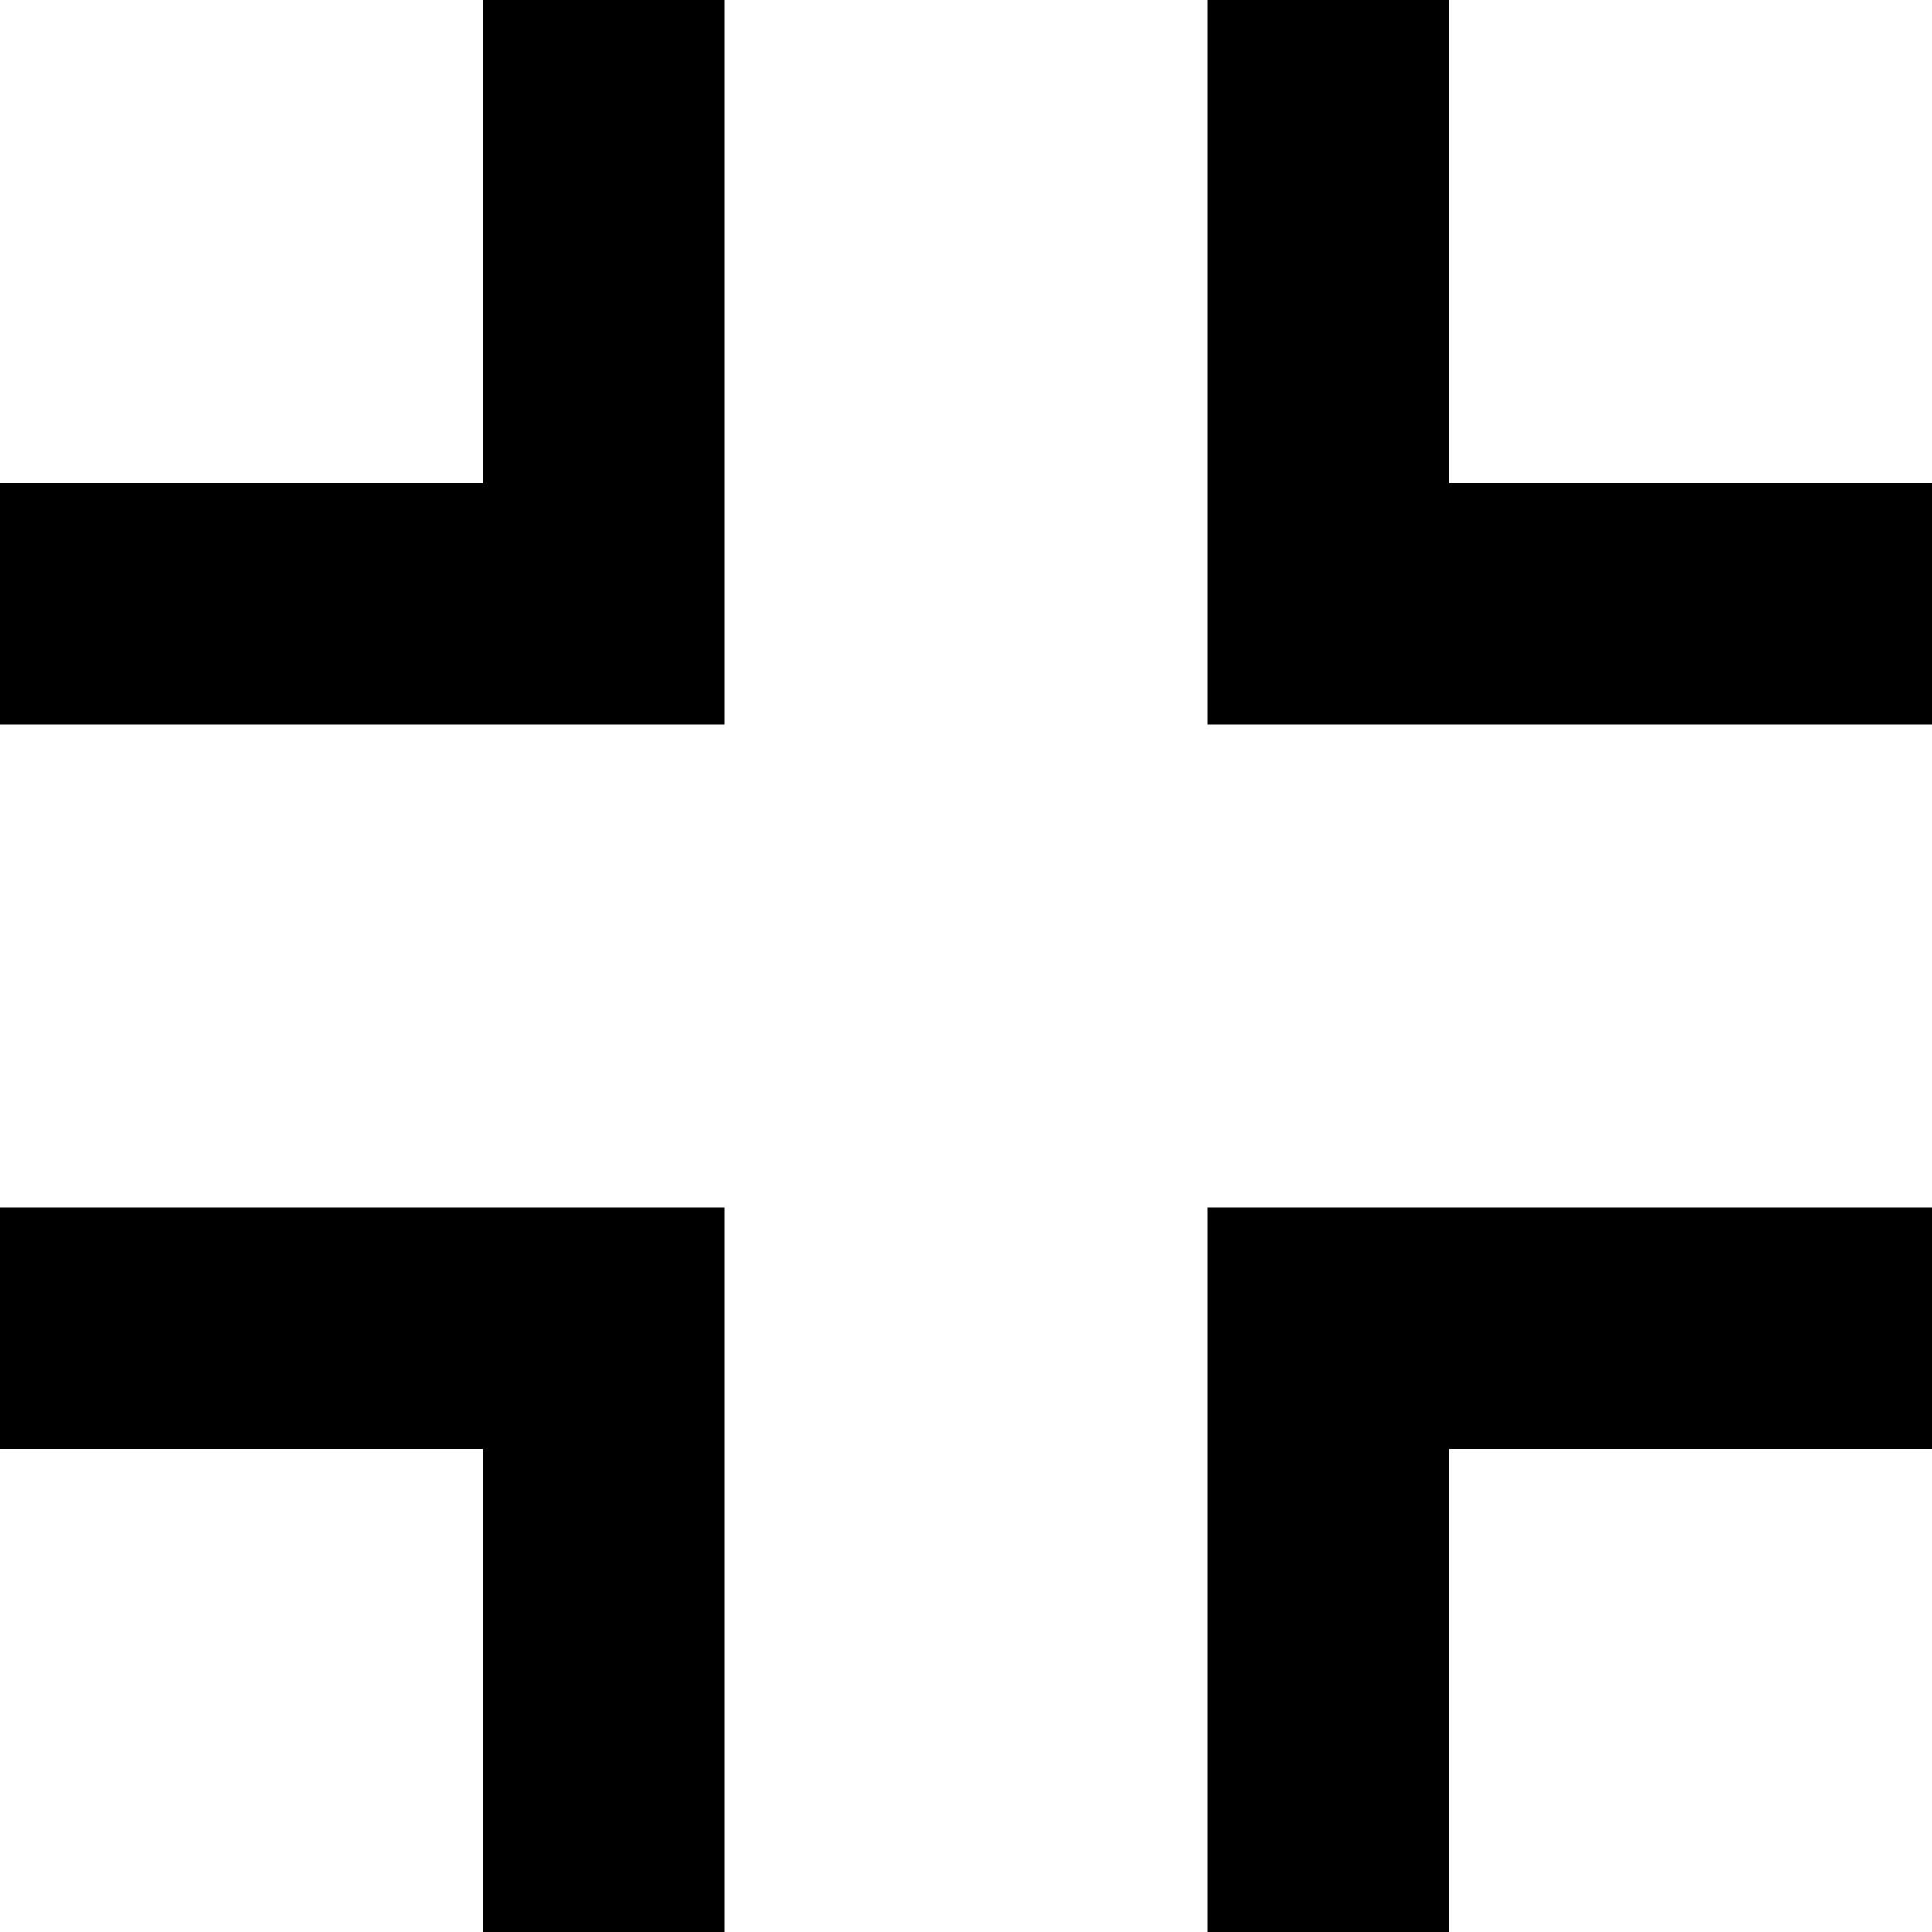
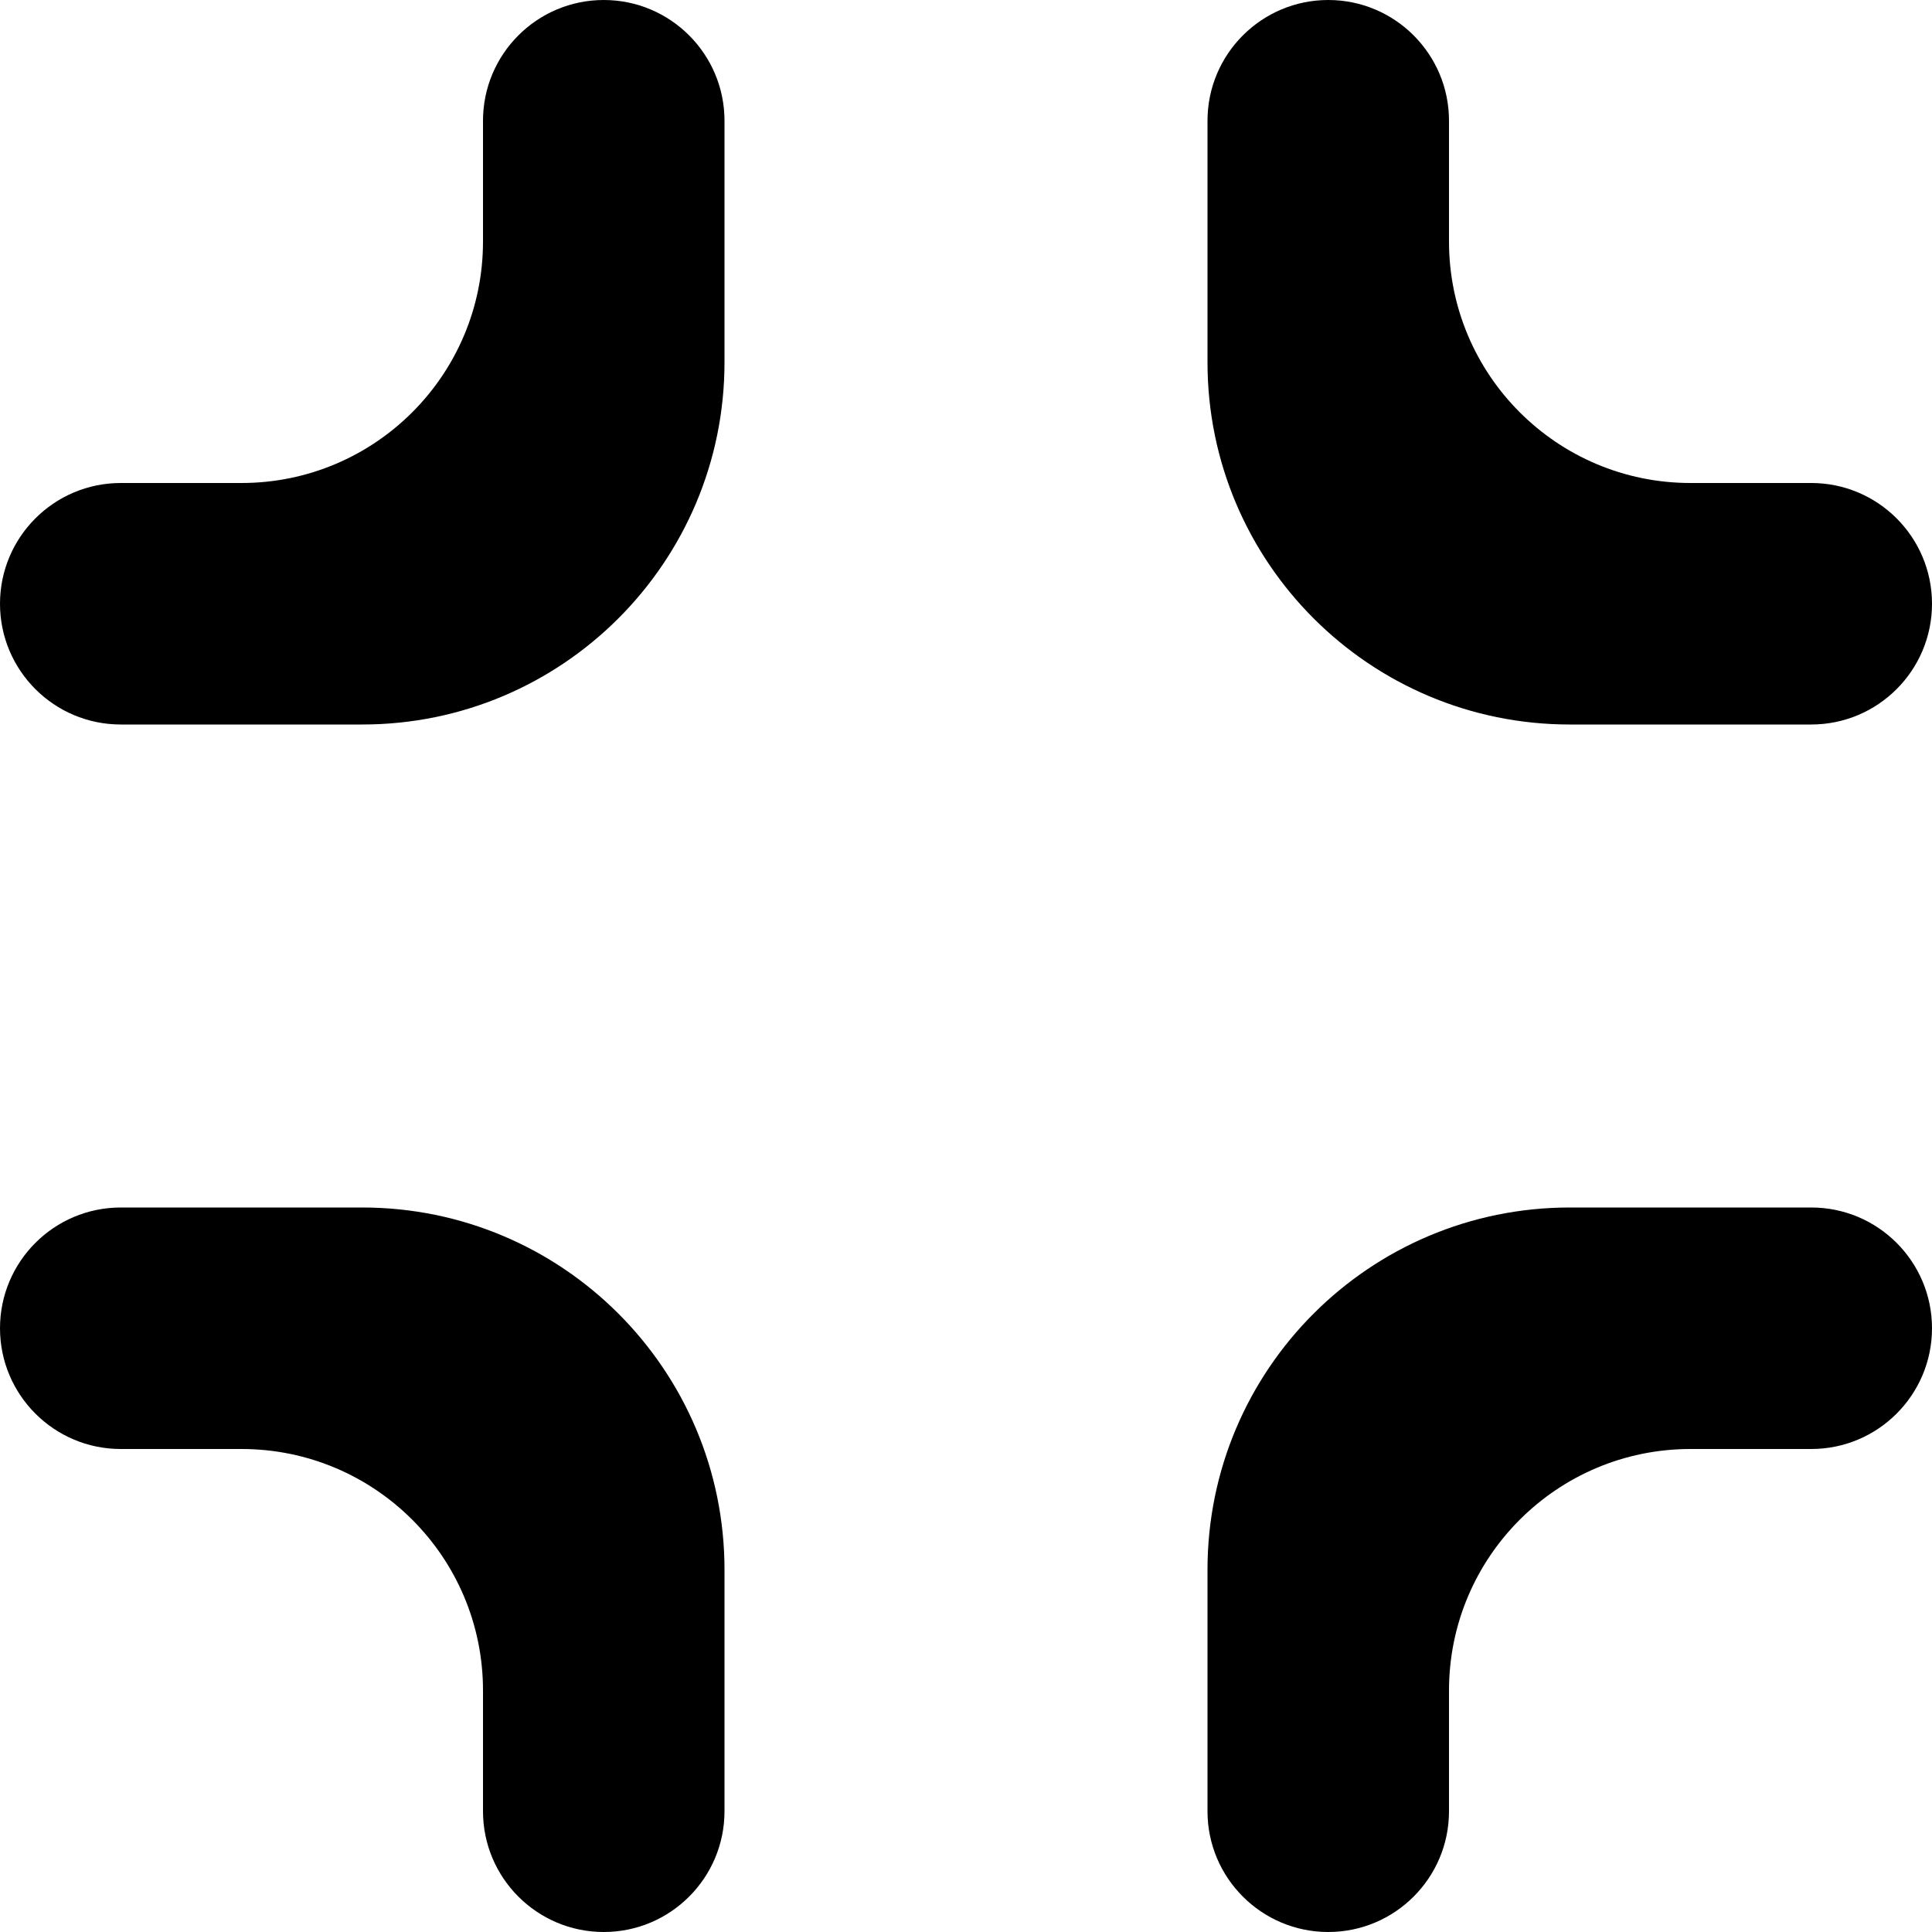
- <svg xmlns="http://www.w3.org/2000/svg" width="20" height="20" viewBox="0 0 24 24" fill="none">
-   <path d="M9 24H6V18H0V15H9V24ZM24 15V18H18V24H15V15H24ZM9 9H0V6H6V0H9V9ZM18 6H24V9H15V0H18V6Z" fill="currentColor" />
+ <svg xmlns="http://www.w3.org/2000/svg" width="24" height="24" viewBox="0 0 24 24" fill="none">
+   <path d="M9 22.5C9 23.328 8.328 24 7.5 24C6.672 24 6 23.328 6 22.5V21C6 19.343 4.657 18 3 18H1.5C0.672 18 0 17.328 0 16.5C0 15.672 0.672 15 1.5 15H4.5C6.985 15 9 17.015 9 19.5V22.5ZM22.5 15C23.328 15 24 15.672 24 16.5C24 17.328 23.328 18 22.5 18H21C19.343 18 18 19.343 18 21V22.5C18 23.328 17.328 24 16.5 24C15.672 24 15 23.328 15 22.5V19.5C15 17.015 17.015 15 19.5 15H22.5ZM9 4.5C9 6.985 6.985 9 4.5 9H1.5C0.672 9 0 8.328 0 7.5C0 6.672 0.672 6 1.5 6H3C4.657 6 6 4.657 6 3V1.5C6 0.672 6.672 0 7.5 0C8.328 0 9 0.672 9 1.5V4.5ZM18 3C18 4.657 19.343 6 21 6H22.5C23.328 6 24 6.672 24 7.5C24 8.328 23.328 9 22.5 9H19.5C17.015 9 15 6.985 15 4.5V1.5C15 0.672 15.672 0 16.5 0C17.328 0 18 0.672 18 1.5V3Z" fill="currentColor" />
</svg>
